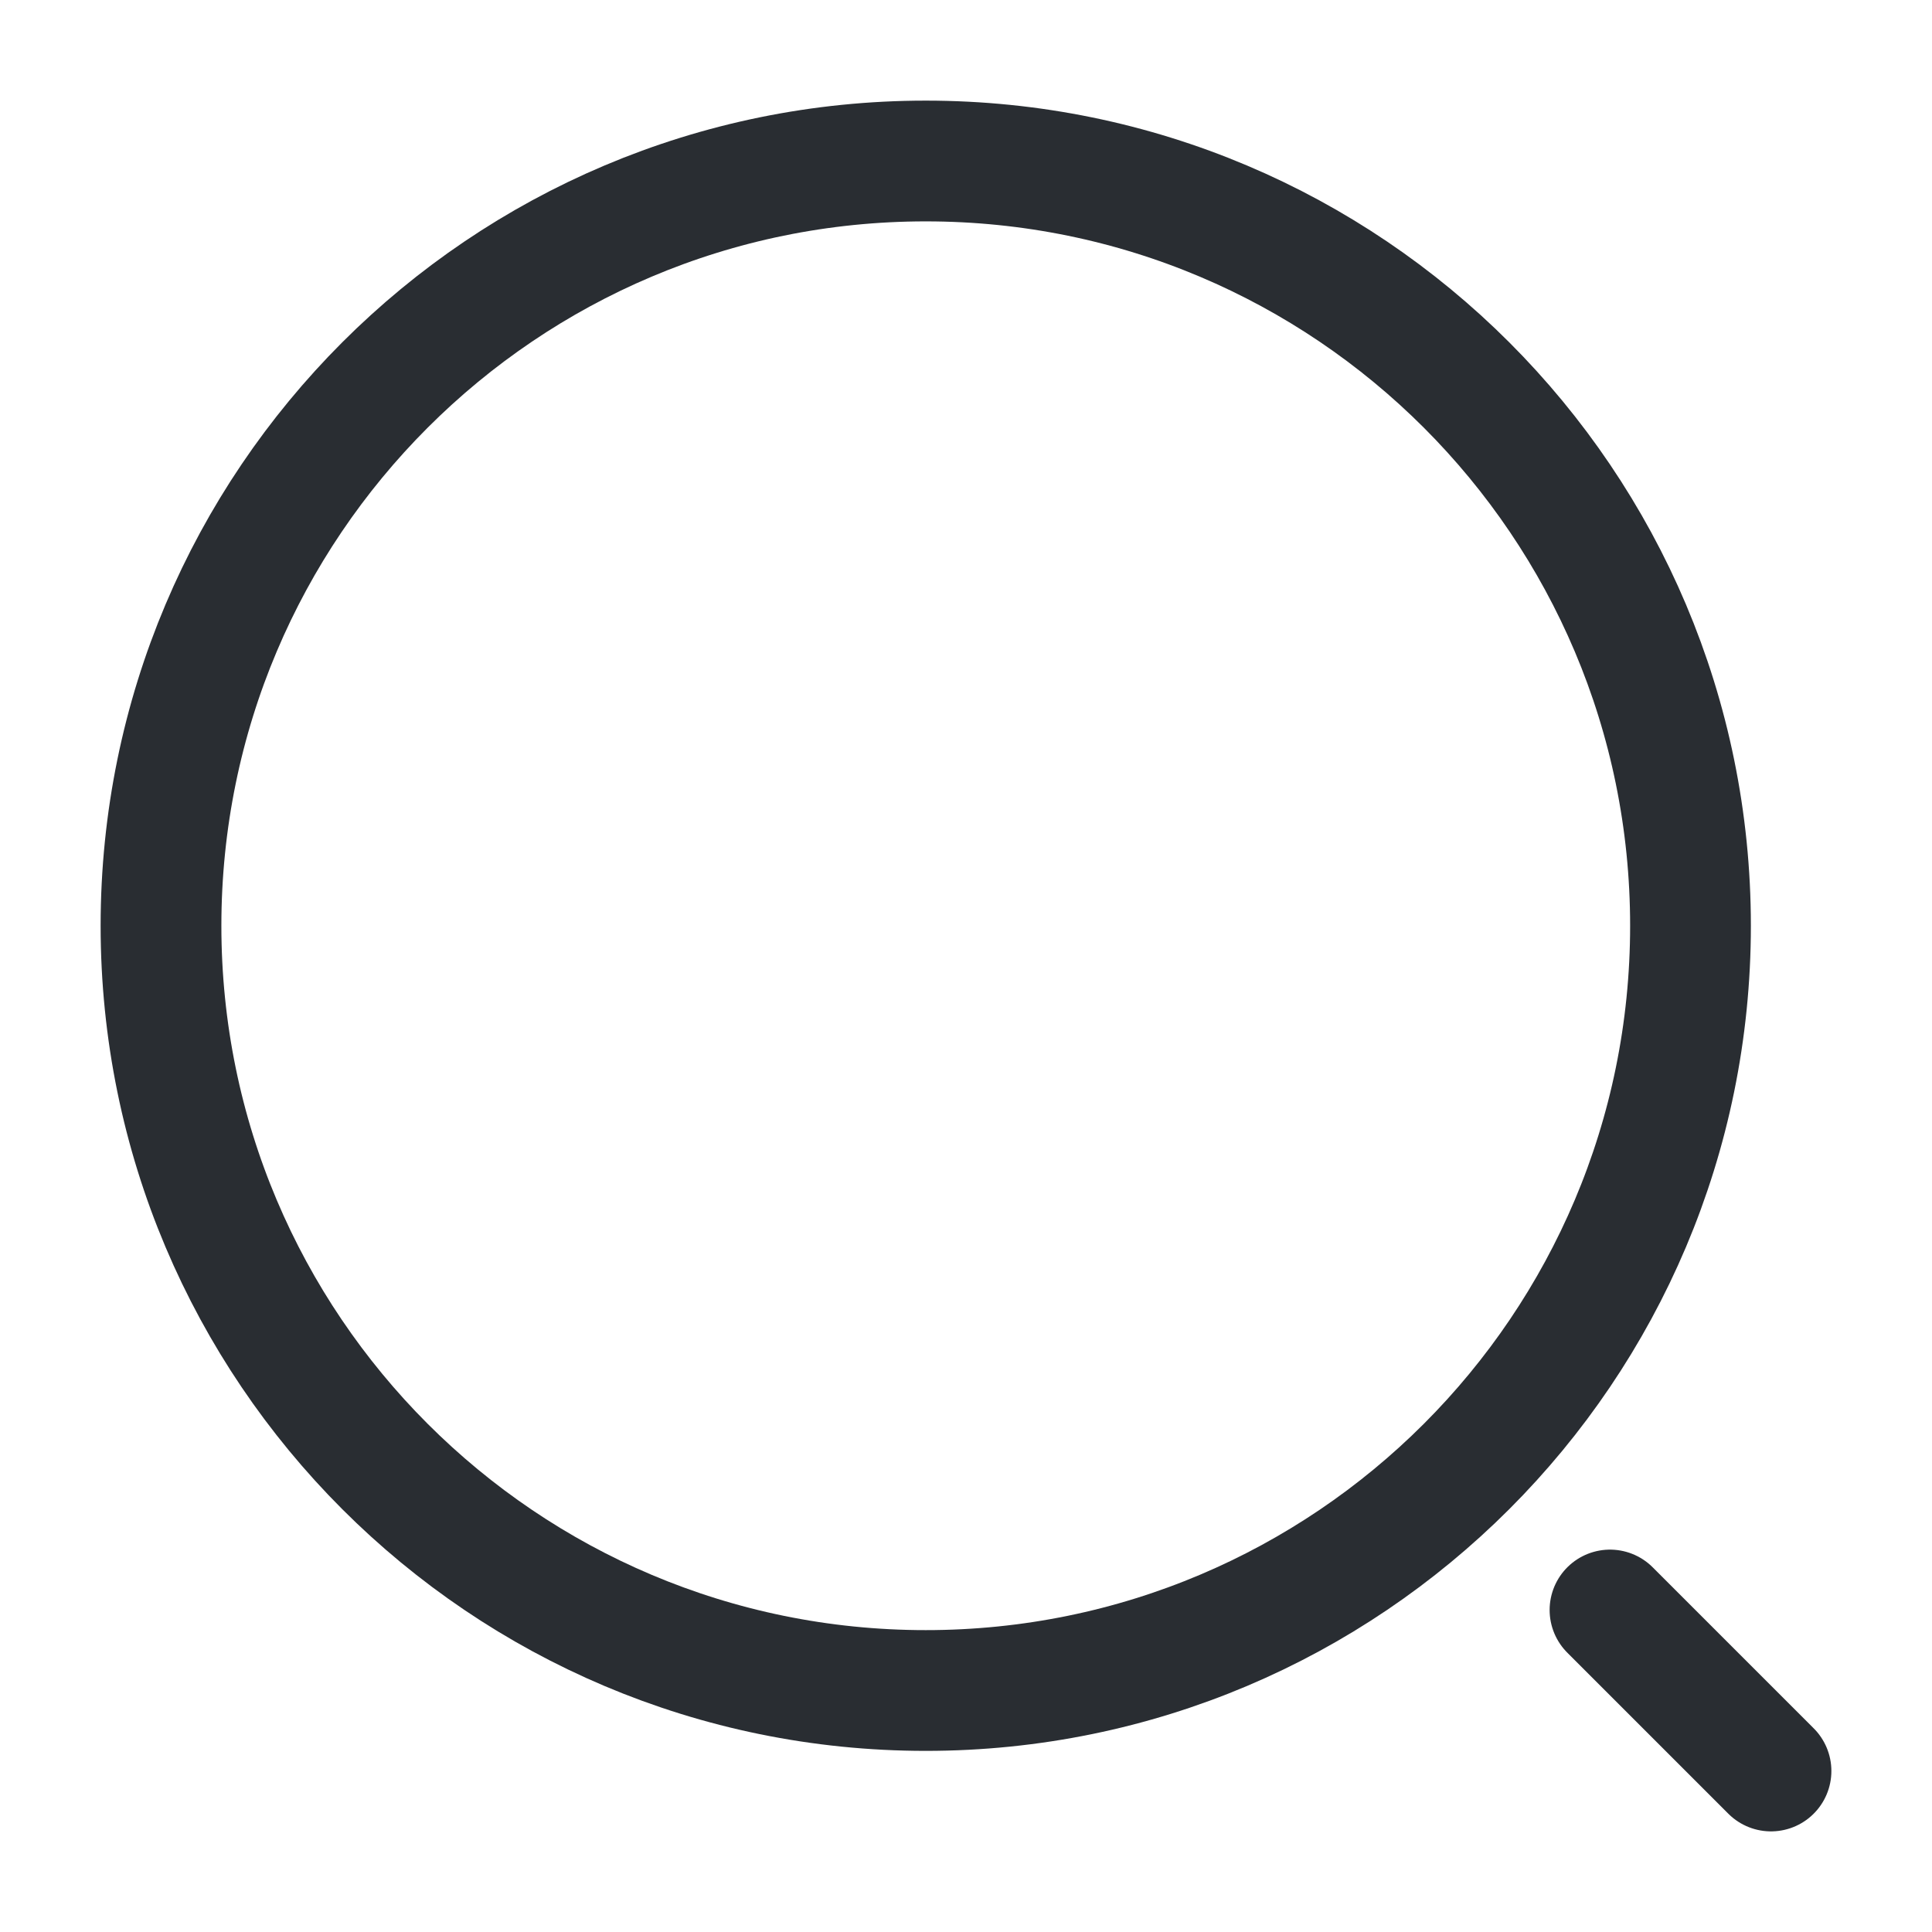
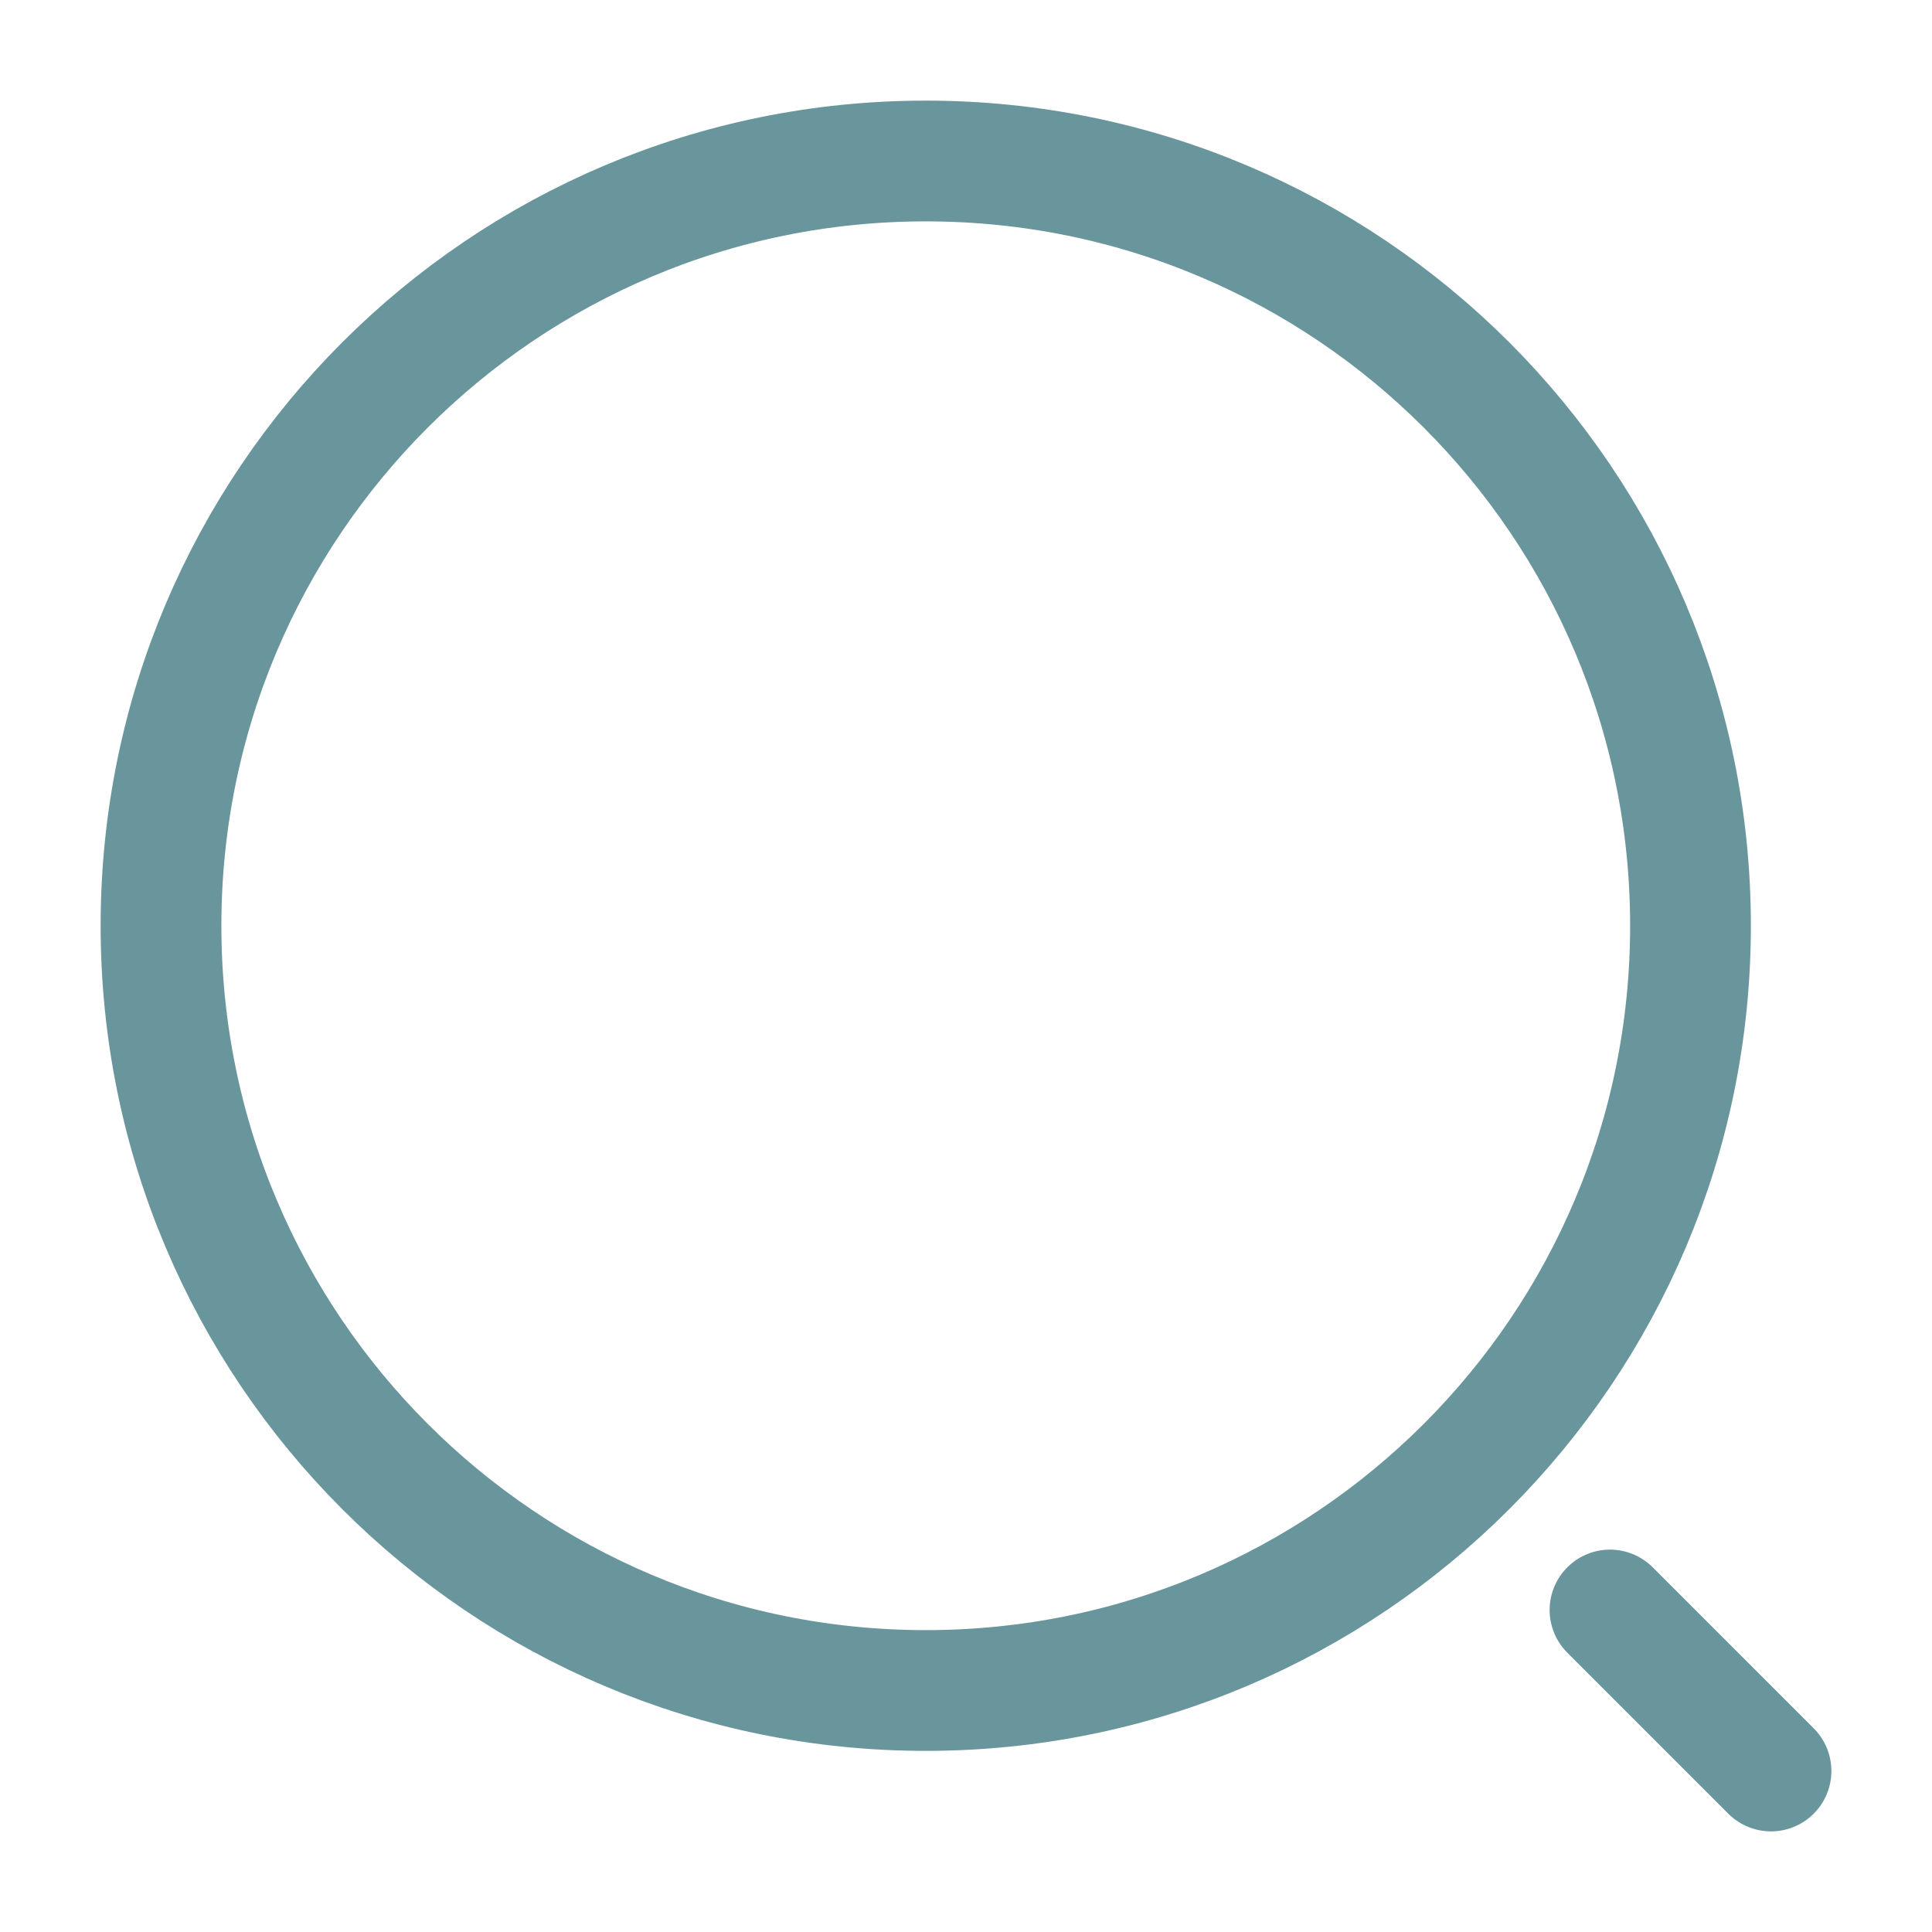
<svg xmlns="http://www.w3.org/2000/svg" width="24" height="24" viewBox="0 0 24 24" fill="none">
-   <path d="M11.5 21C16.747 21 21 16.747 21 11.5C21 6.253 16.747 2 11.5 2C6.253 2 2 6.253 2 11.5C2 16.747 6.253 21 11.5 21Z" stroke="#292D32" stroke-width="1.5" stroke-linecap="round" stroke-linejoin="round" />
-   <path d="M22 22L20 20" stroke="#292D32" stroke-width="1.5" stroke-linecap="round" stroke-linejoin="round" />
+   <path d="M11.5 21C16.747 21 21 16.747 21 11.5C21 6.253 16.747 2 11.5 2C6.253 2 2 6.253 2 11.5C2 16.747 6.253 21 11.5 21Z" stroke="#69969D" stroke-width="1.5" stroke-linecap="round" stroke-linejoin="round" />
+   <path d="M22 22L20 20" stroke="#69969D" stroke-width="1.5" stroke-linecap="round" stroke-linejoin="round" />
</svg>
